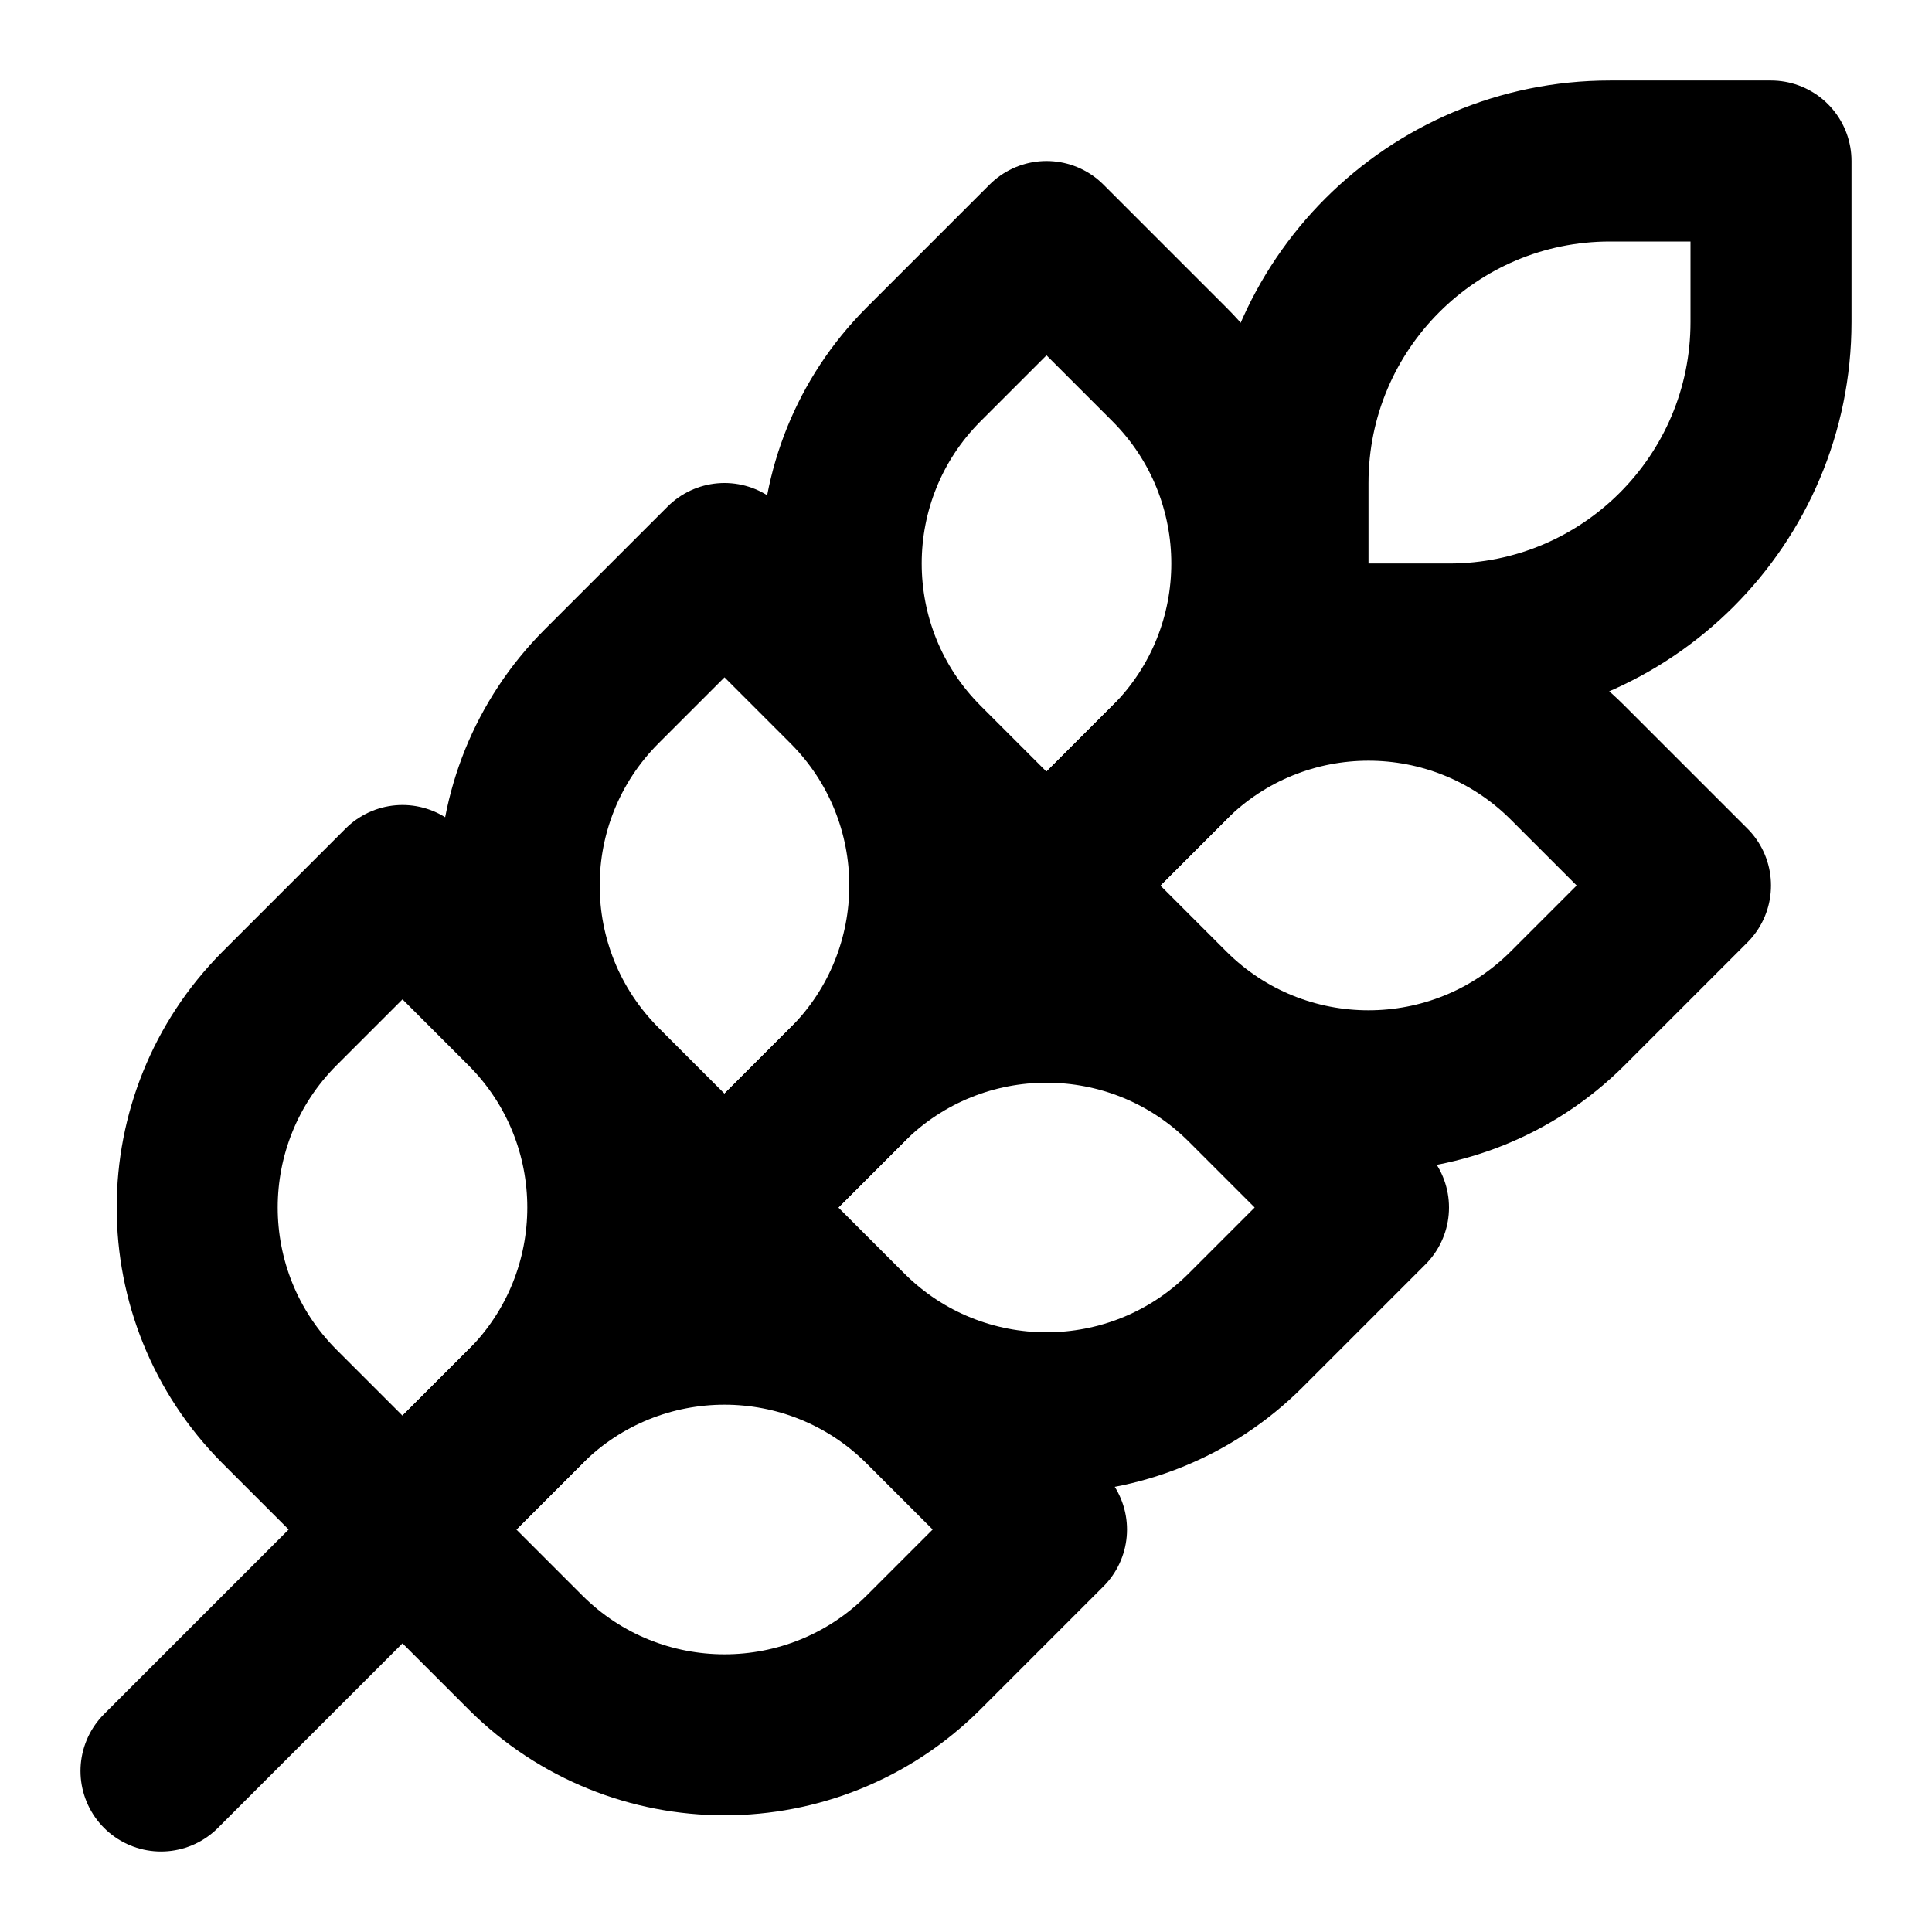
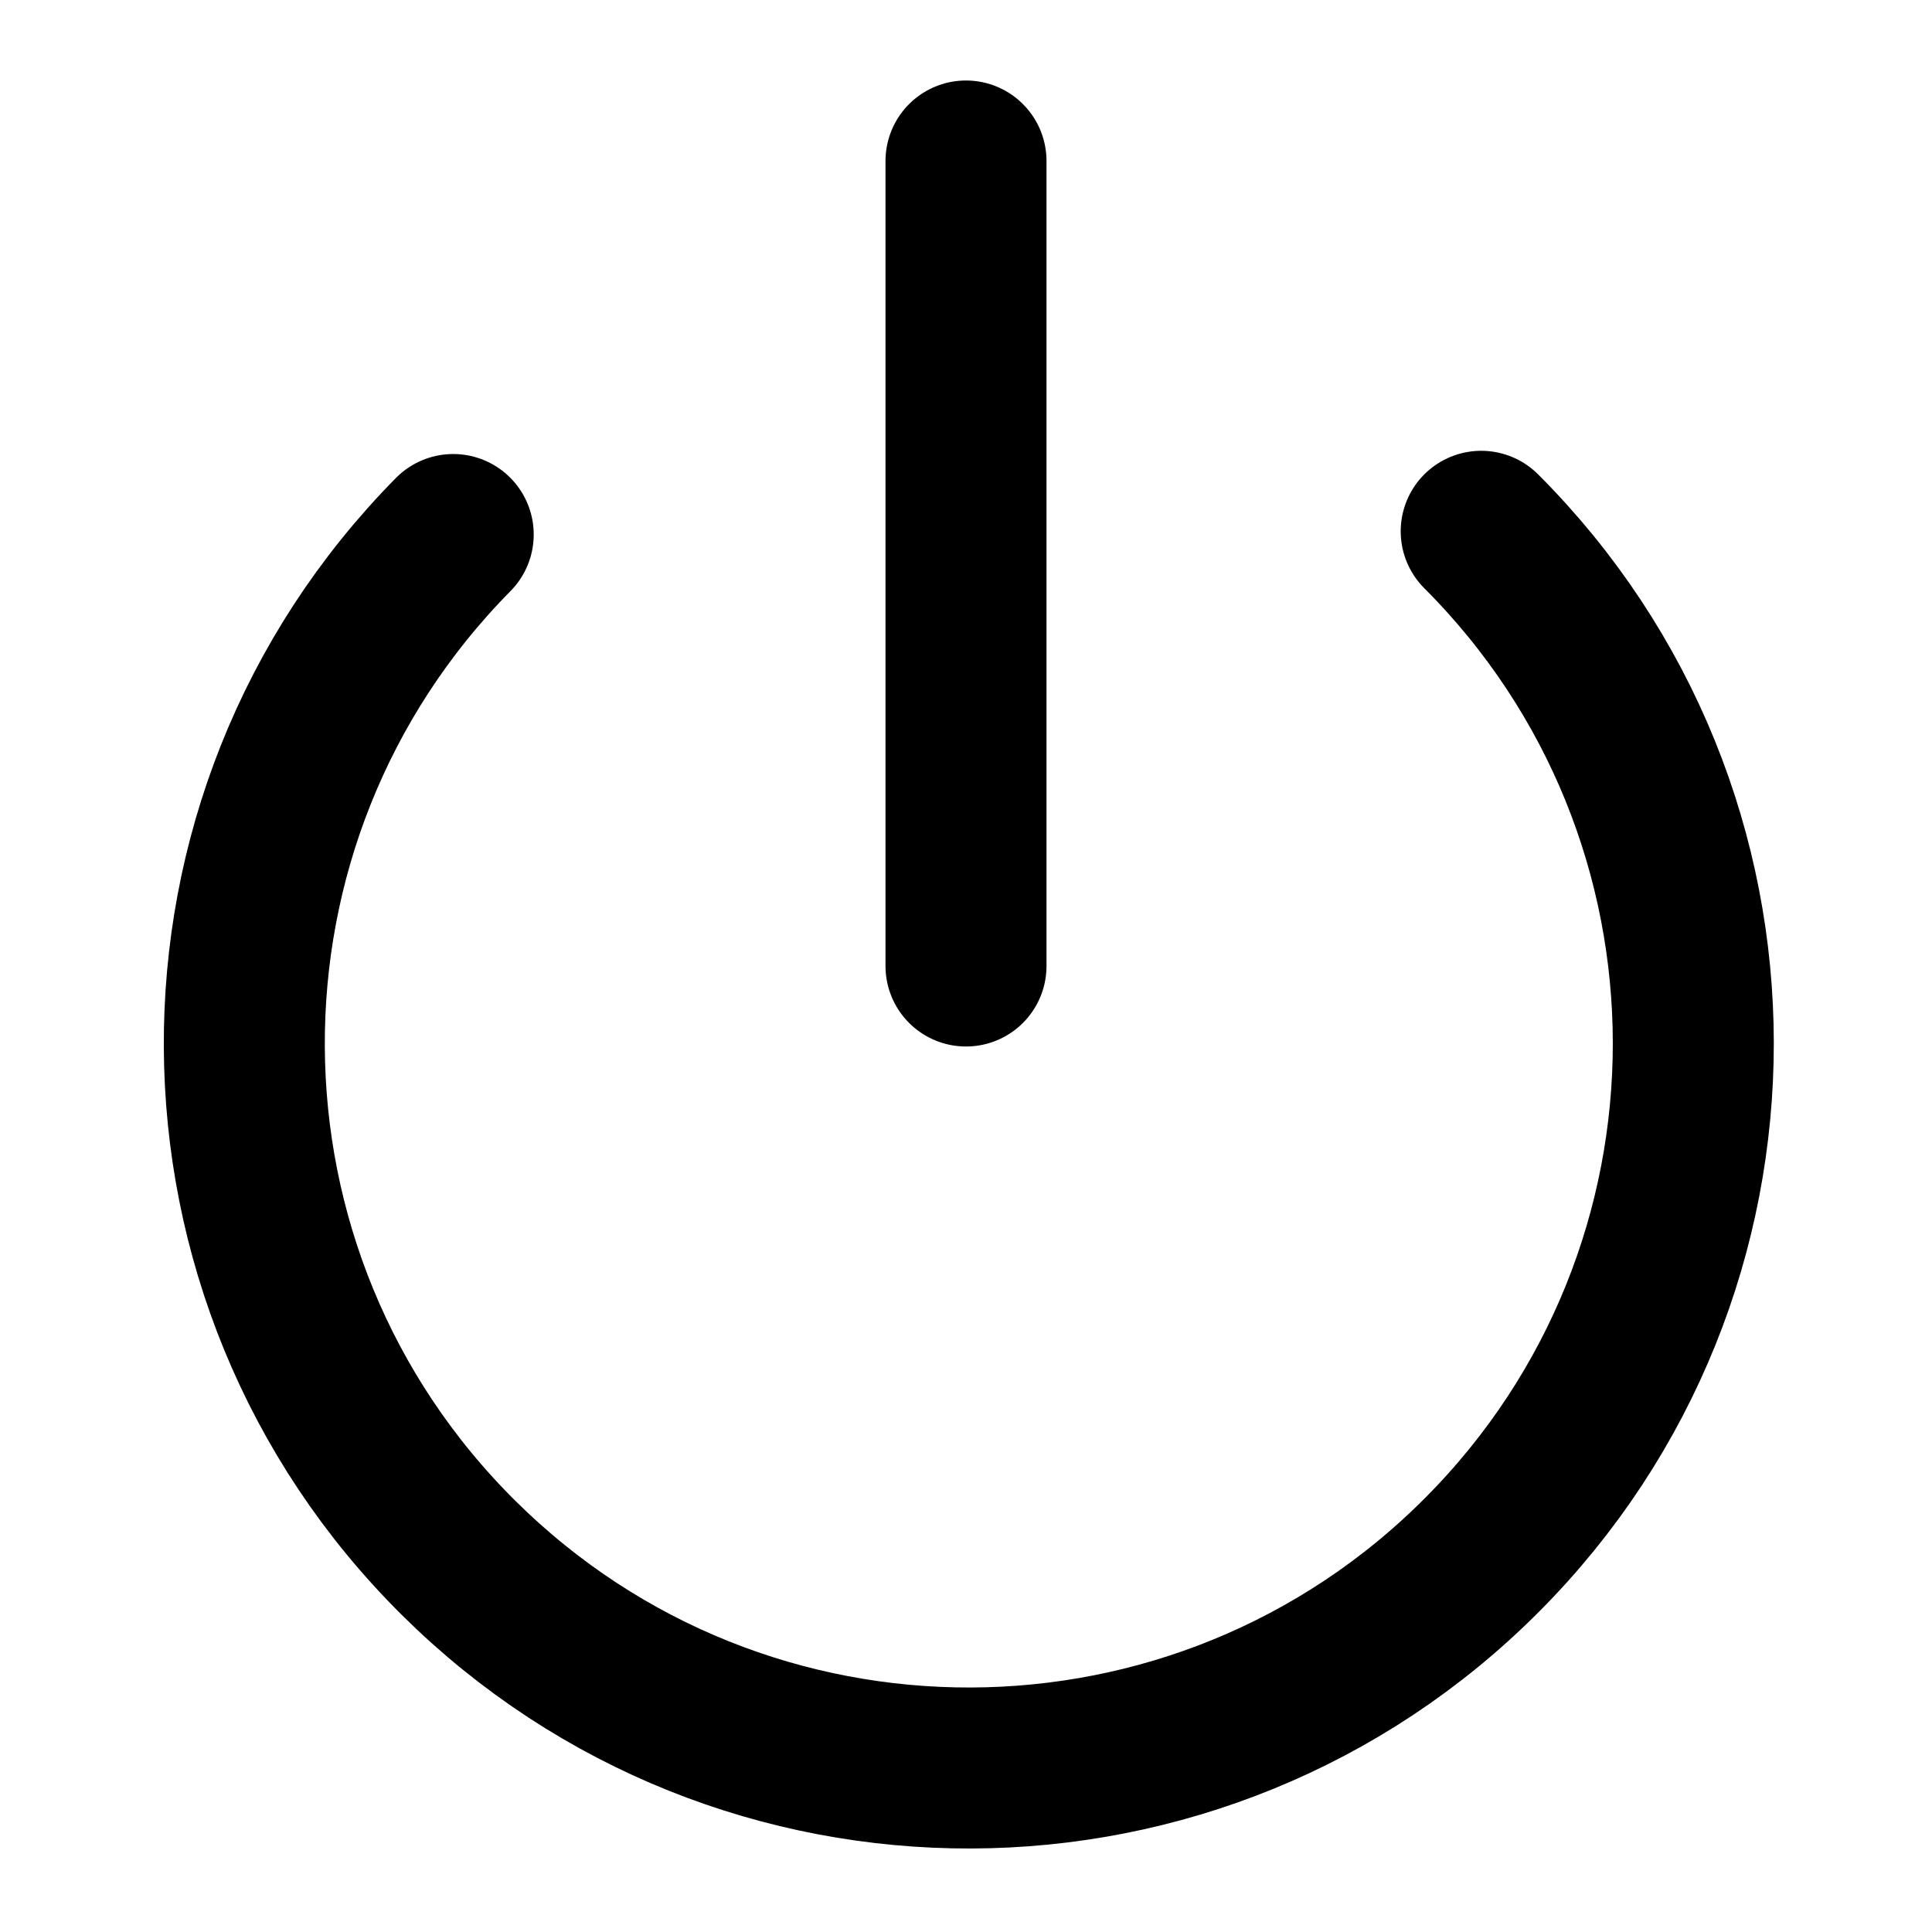
- <svg xmlns="http://www.w3.org/2000/svg" width="24" height="24" viewBox="0 0 24 24" fill="none" stroke="currentColor" stroke-width="2" stroke-linecap="round" stroke-linejoin="round" class="lucide lucide-wheat-icon lucide-wheat">
-   <path d="M2 22 16 8" />
-   <path d="M3.47 12.53 5 11l1.53 1.53a3.5 3.5 0 0 1 0 4.94L5 19l-1.53-1.53a3.5 3.5 0 0 1 0-4.94Z" />
-   <path d="M7.47 8.53 9 7l1.53 1.53a3.5 3.5 0 0 1 0 4.94L9 15l-1.53-1.53a3.5 3.5 0 0 1 0-4.94Z" />
-   <path d="M11.47 4.53 13 3l1.53 1.53a3.5 3.5 0 0 1 0 4.94L13 11l-1.53-1.53a3.5 3.5 0 0 1 0-4.94Z" />
-   <path d="M20 2h2v2a4 4 0 0 1-4 4h-2V6a4 4 0 0 1 4-4Z" />
-   <path d="M11.47 17.47 13 19l-1.53 1.53a3.5 3.5 0 0 1-4.94 0L5 19l1.53-1.53a3.5 3.5 0 0 1 4.94 0Z" />
-   <path d="M15.47 13.47 17 15l-1.53 1.53a3.5 3.5 0 0 1-4.94 0L9 15l1.53-1.53a3.5 3.5 0 0 1 4.94 0Z" />
-   <path d="M19.47 9.47 21 11l-1.53 1.53a3.5 3.5 0 0 1-4.94 0L13 11l1.53-1.53a3.5 3.5 0 0 1 4.94 0Z" />
+ <svg xmlns="http://www.w3.org/2000/svg" width="24" height="24" viewBox="0 0 24 24" fill="none" stroke="currentColor" stroke-width="2" stroke-linecap="round" stroke-linejoin="round" class="lucide lucide-power-icon lucide-power">
+   <path d="M12 2v10" />
+   <path d="M18.4 6.6a9 9 0 1 1-12.77.04" />
</svg>
